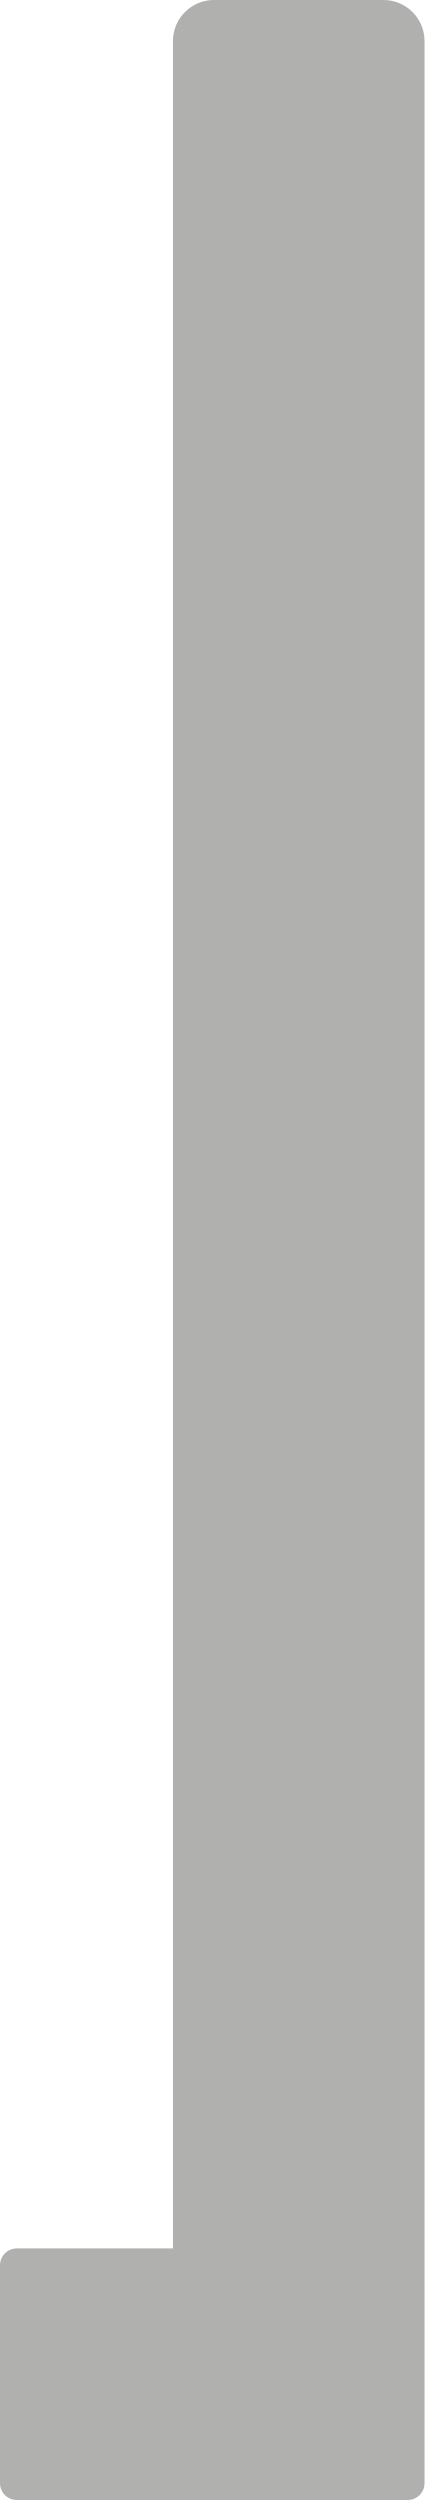
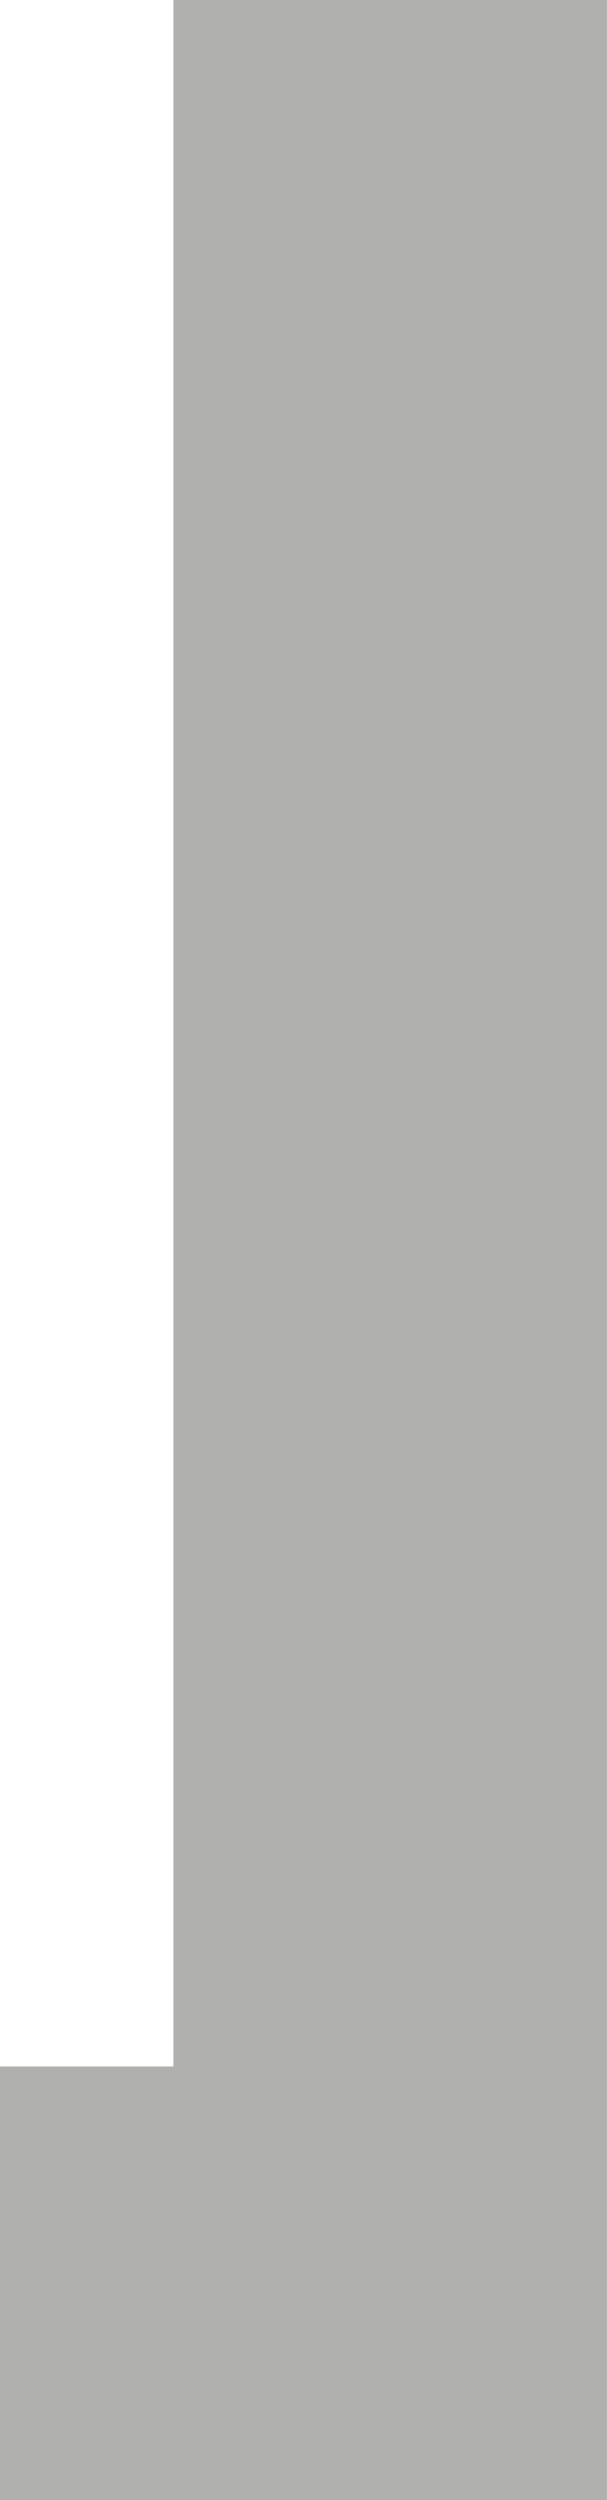
- <svg xmlns="http://www.w3.org/2000/svg" viewBox="0 0 27 159">
+ <svg xmlns="http://www.w3.org/2000/svg" viewBox="0 0 42 173">
  <g id="Layer_2" data-name="Layer 2">
    <g id="streets">
-       <path d="M24.39,0H13.61A2.61,2.61,0,0,0,11,2.61V143H1.07A1.07,1.07,0,0,0,0,144.07v13.86A1.07,1.07,0,0,0,1.07,159H25.93A1.07,1.07,0,0,0,27,157.93V2.61A2.61,2.61,0,0,0,24.39,0Z" fill="#b0b0af" />
+       <polygon points="12 0 12 143 0 143 0 173 12 173 30 173 42 173 42 0 12 0" fill="#b0b0af" />
    </g>
  </g>
</svg>
